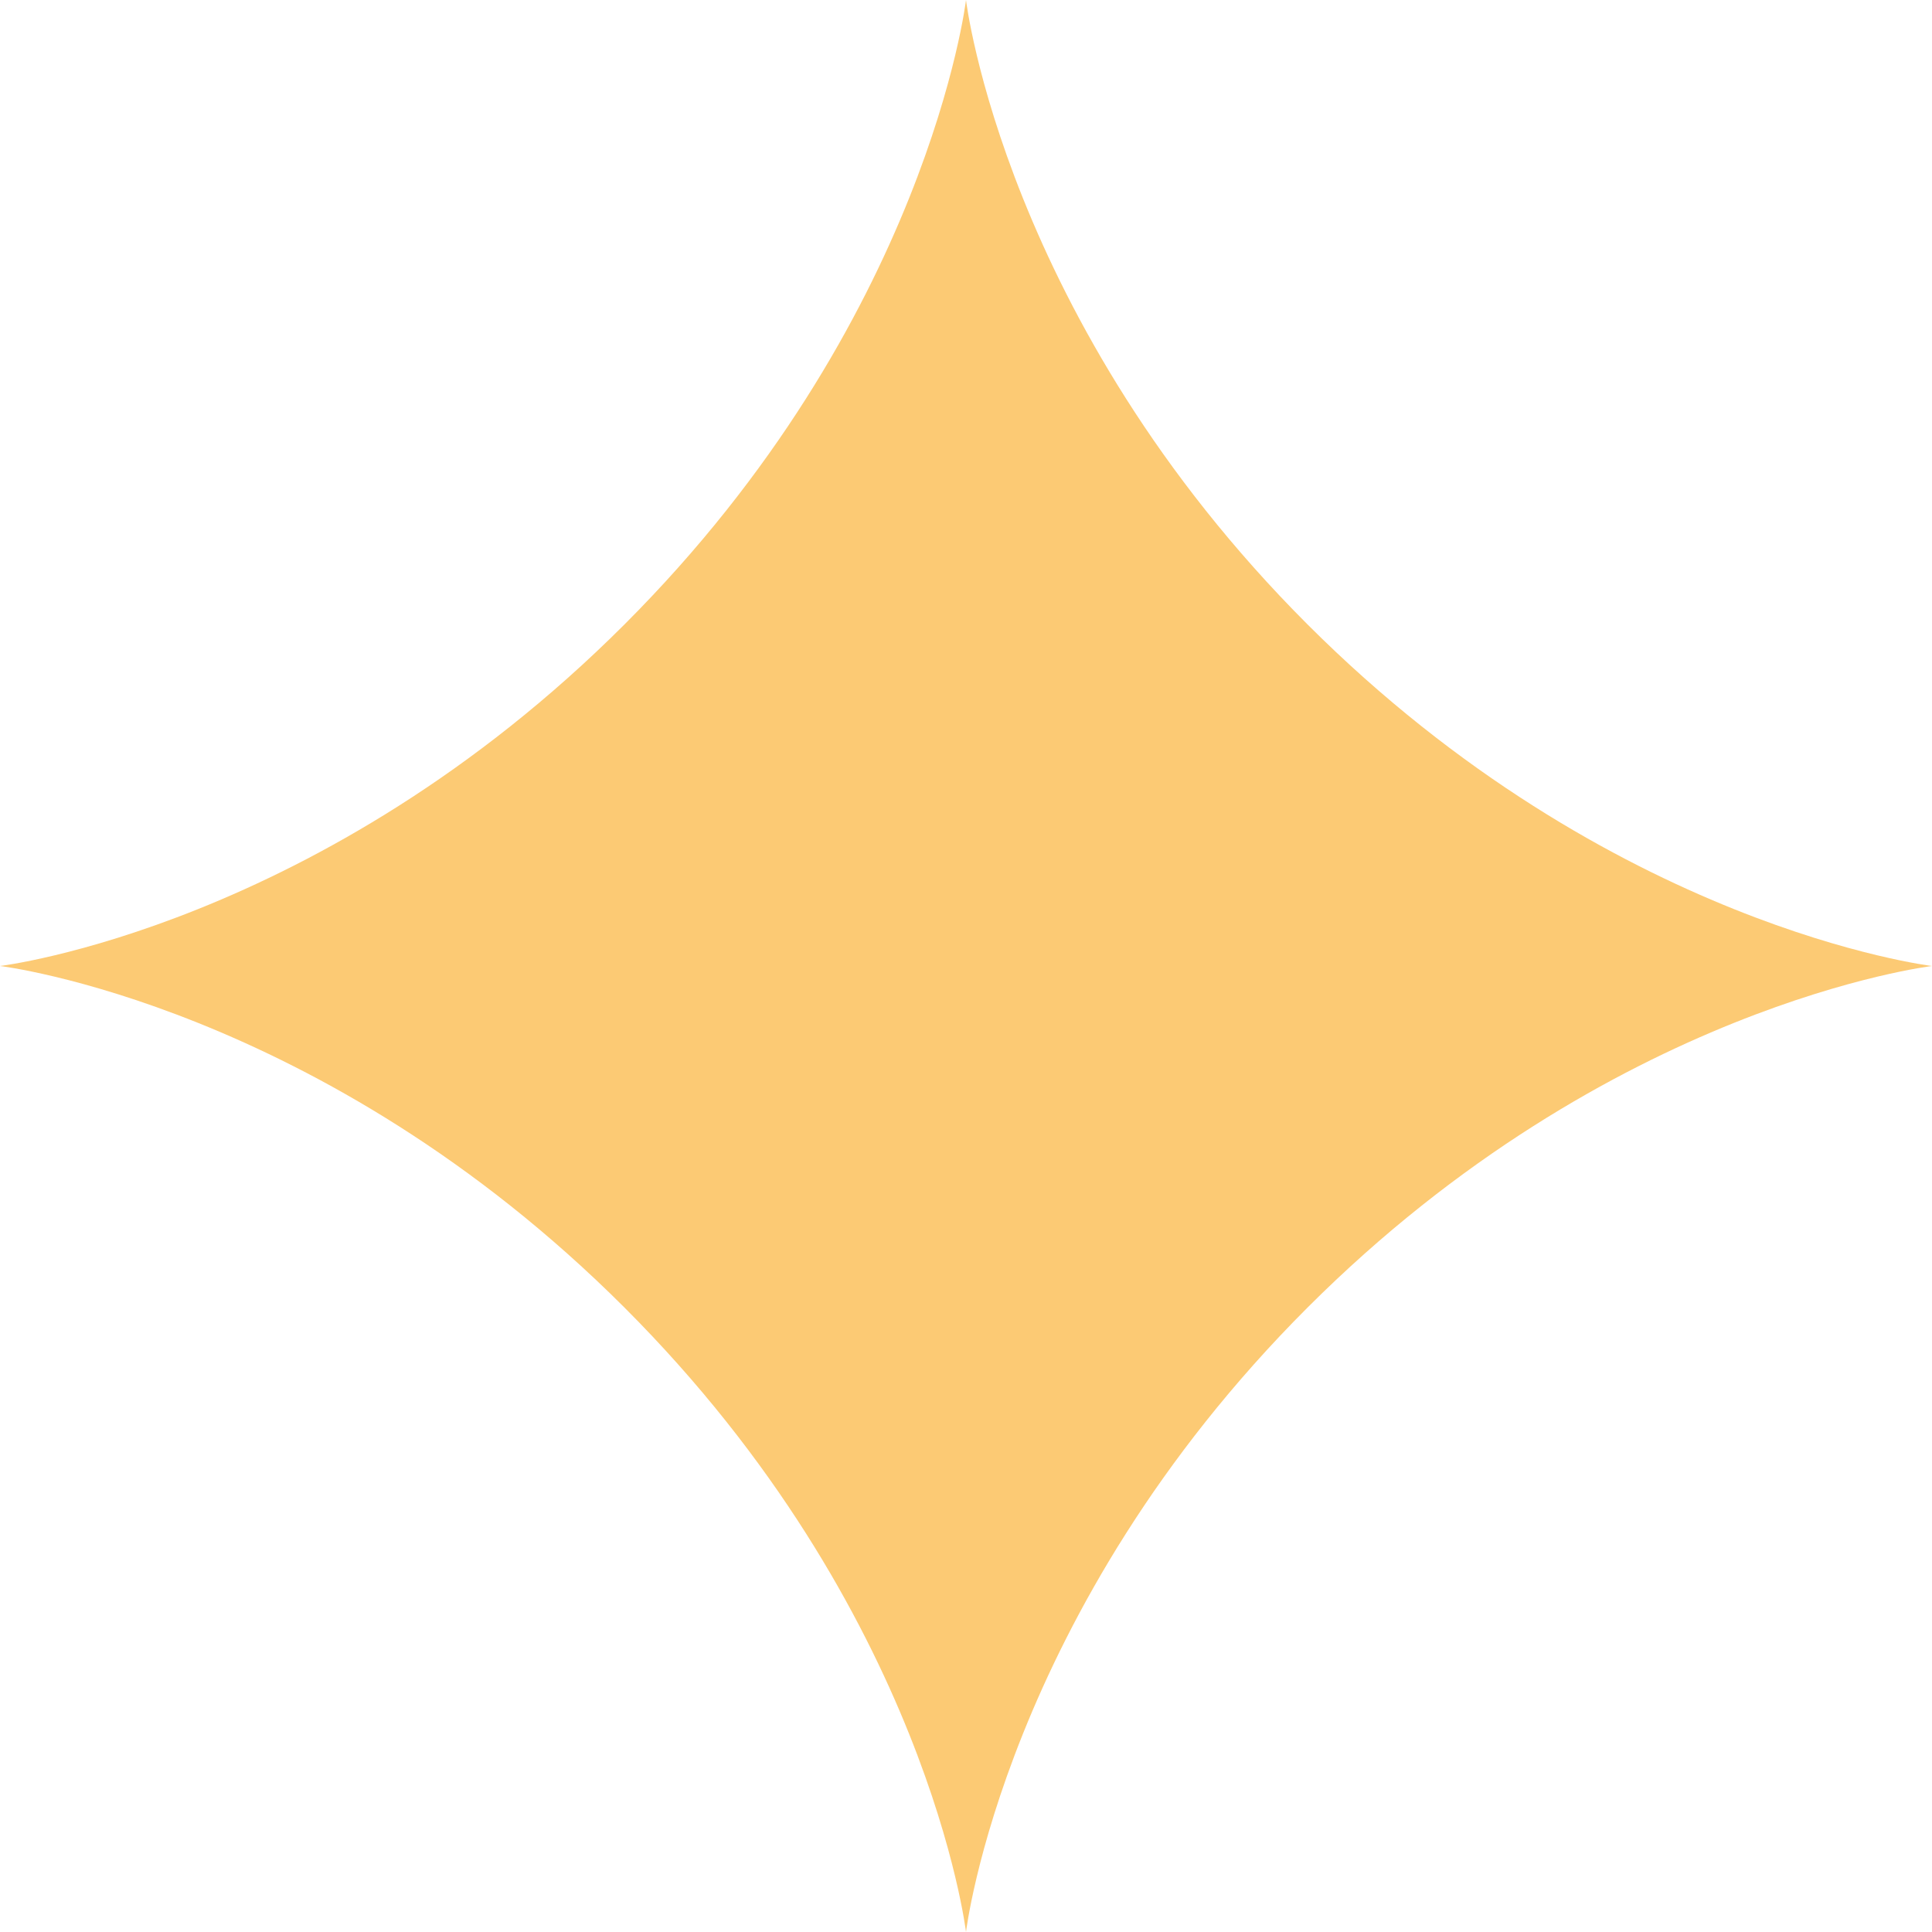
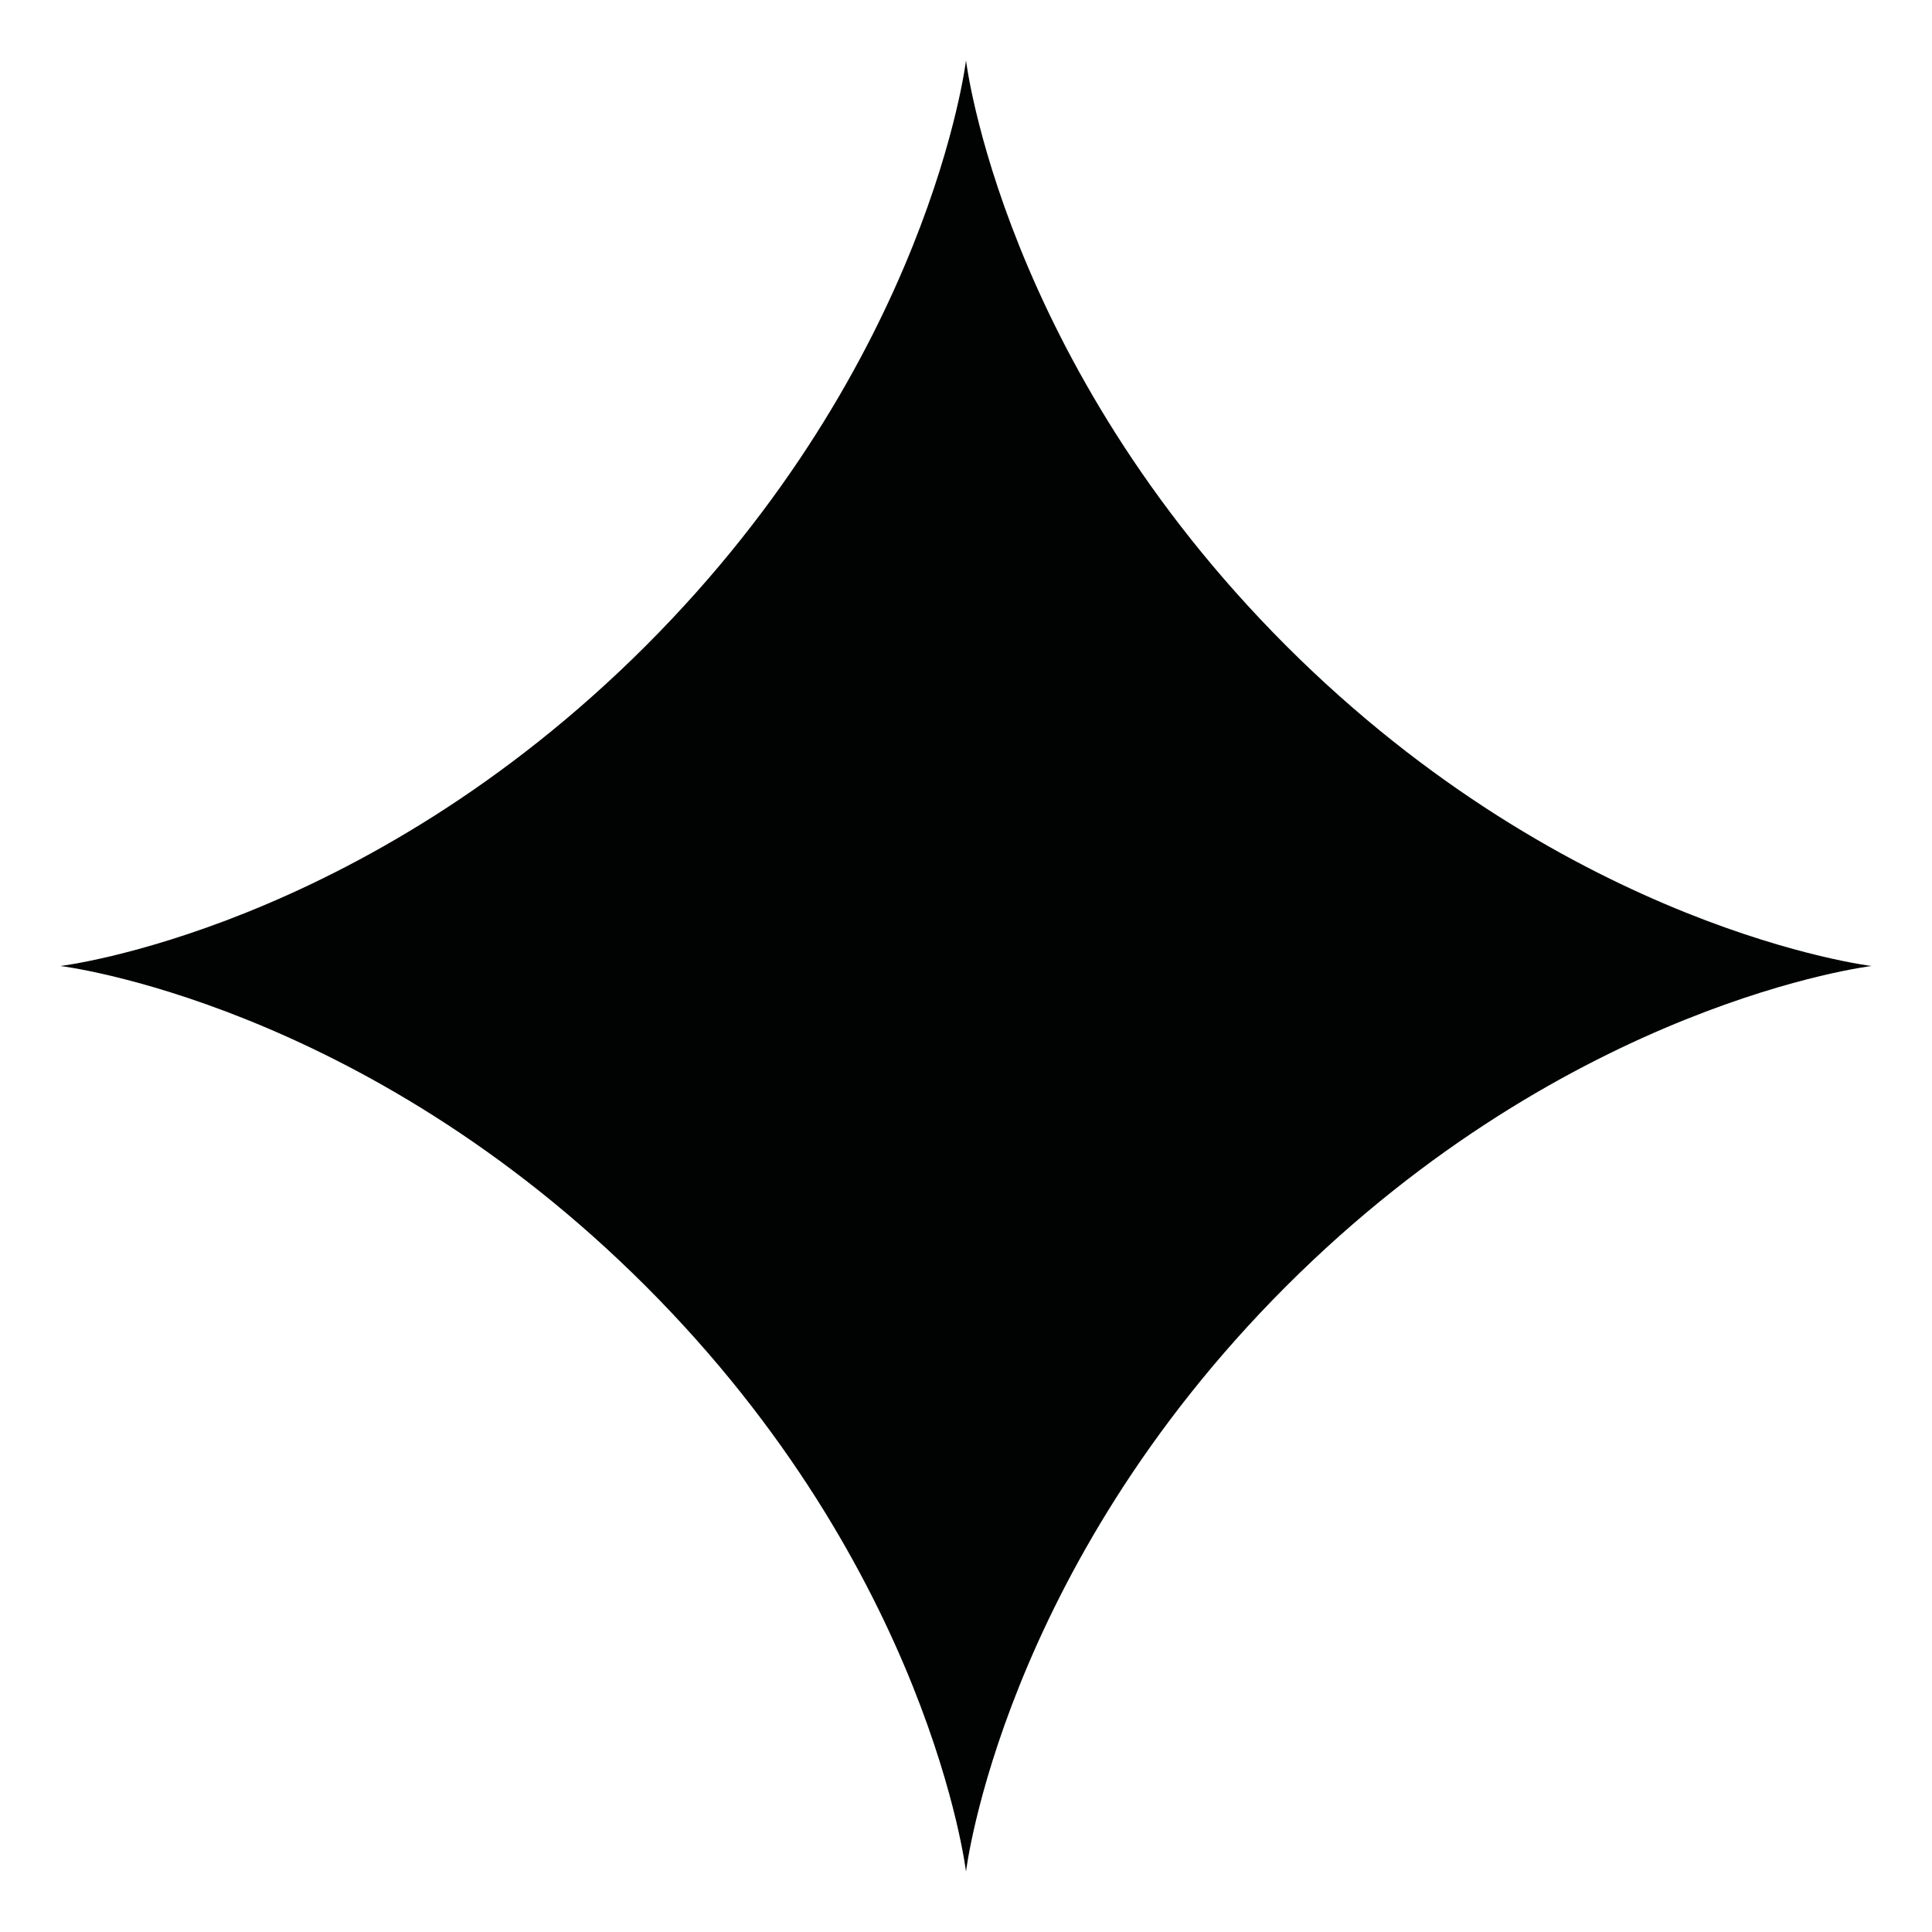
- <svg xmlns="http://www.w3.org/2000/svg" version="1.1" id="Calque_1" x="0px" y="0px" width="30px" height="30px" viewBox="0 0 30 30" enable-background="new 0 0 30 30" xml:space="preserve">
-   <path fill="#FCCA74" d="M15,0c0,0,0.595,4.988,5.303,9.696C25.012,14.404,30,15,30,15s-4.988,0.596-9.697,5.304  C15.595,25.012,15,30,15,30s-0.595-4.988-5.303-9.696S0,15,0,15s4.988-0.596,9.697-5.304S15,0,15,0z" />
+ <svg xmlns="http://www.w3.org/2000/svg" version="1.1" id="Calque_1" x="0px" y="0px" width="32px" height="32px" viewBox="0 0 32 32" enable-background="new 0 0 32 32" xml:space="preserve">
+   <path fill="#010202" d="M16,1c0,0,0.595,4.988,5.303,9.696C26.012,15.404,31,16,31,16s-4.988,0.596-9.697,5.304  C16.595,26.012,16,31,16,31s-0.595-4.988-5.303-9.696S1,16,1,16s4.988-0.596,9.697-5.304S16,1,16,1z" />
</svg>
